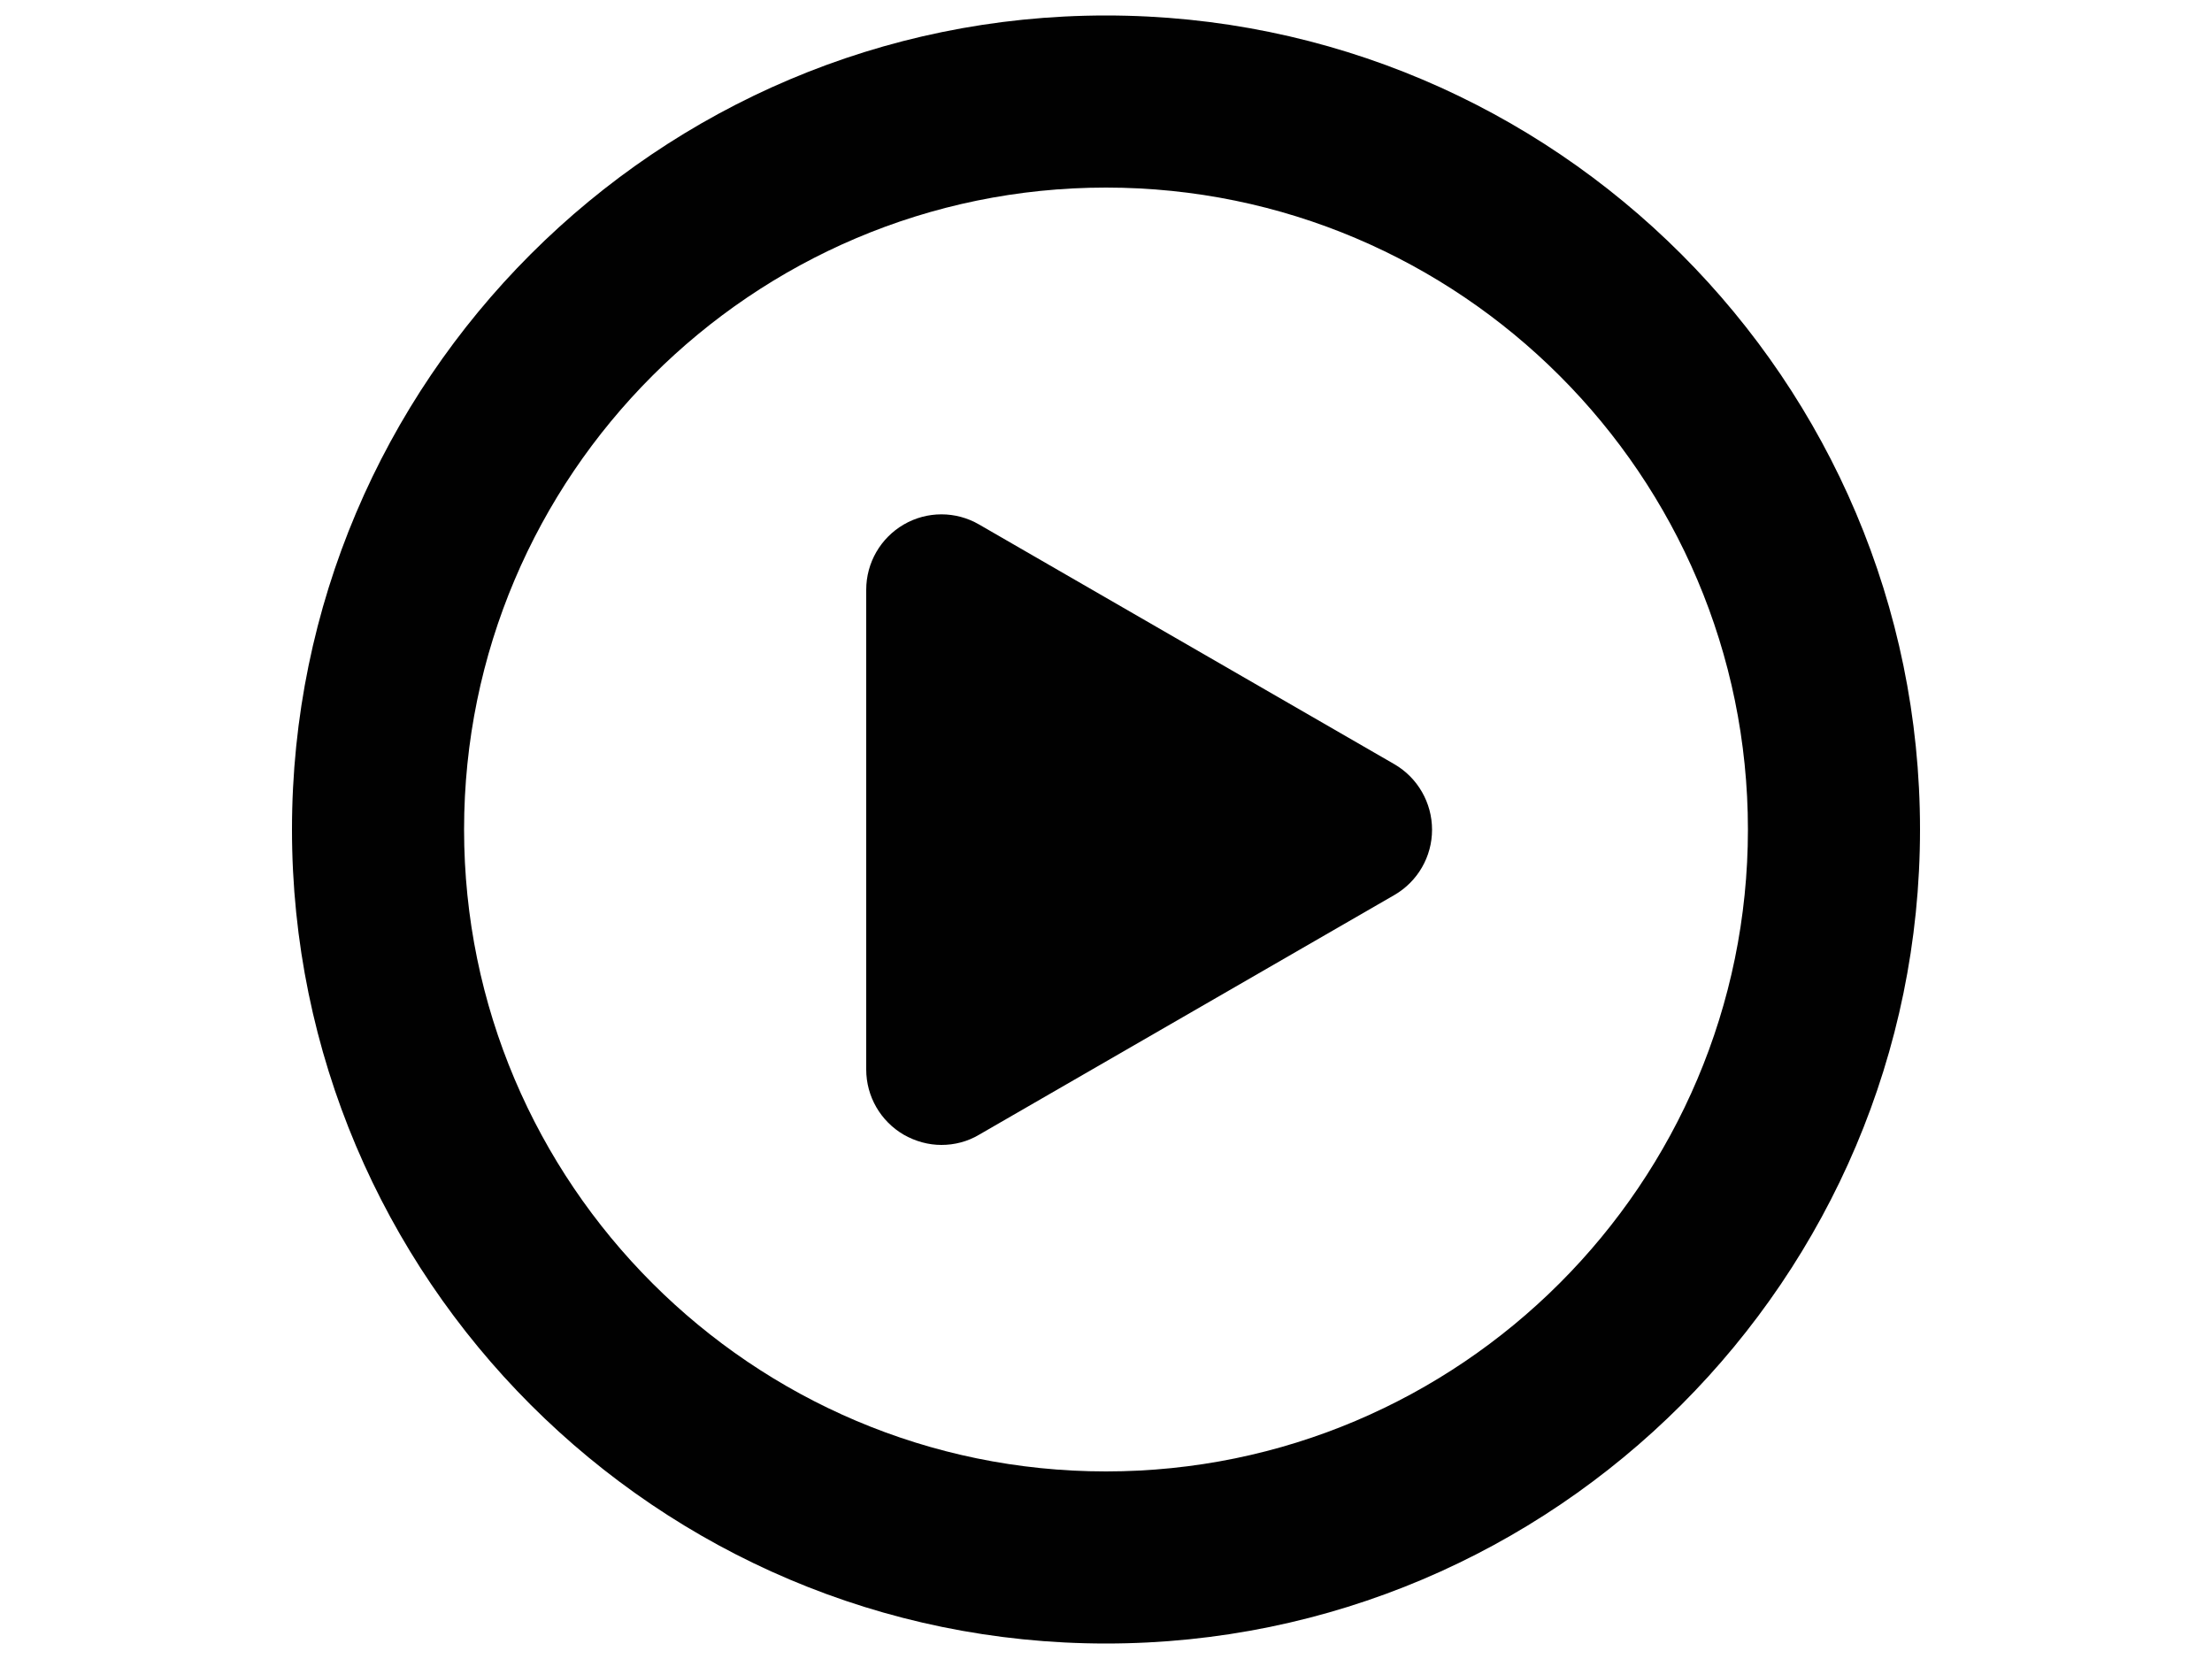
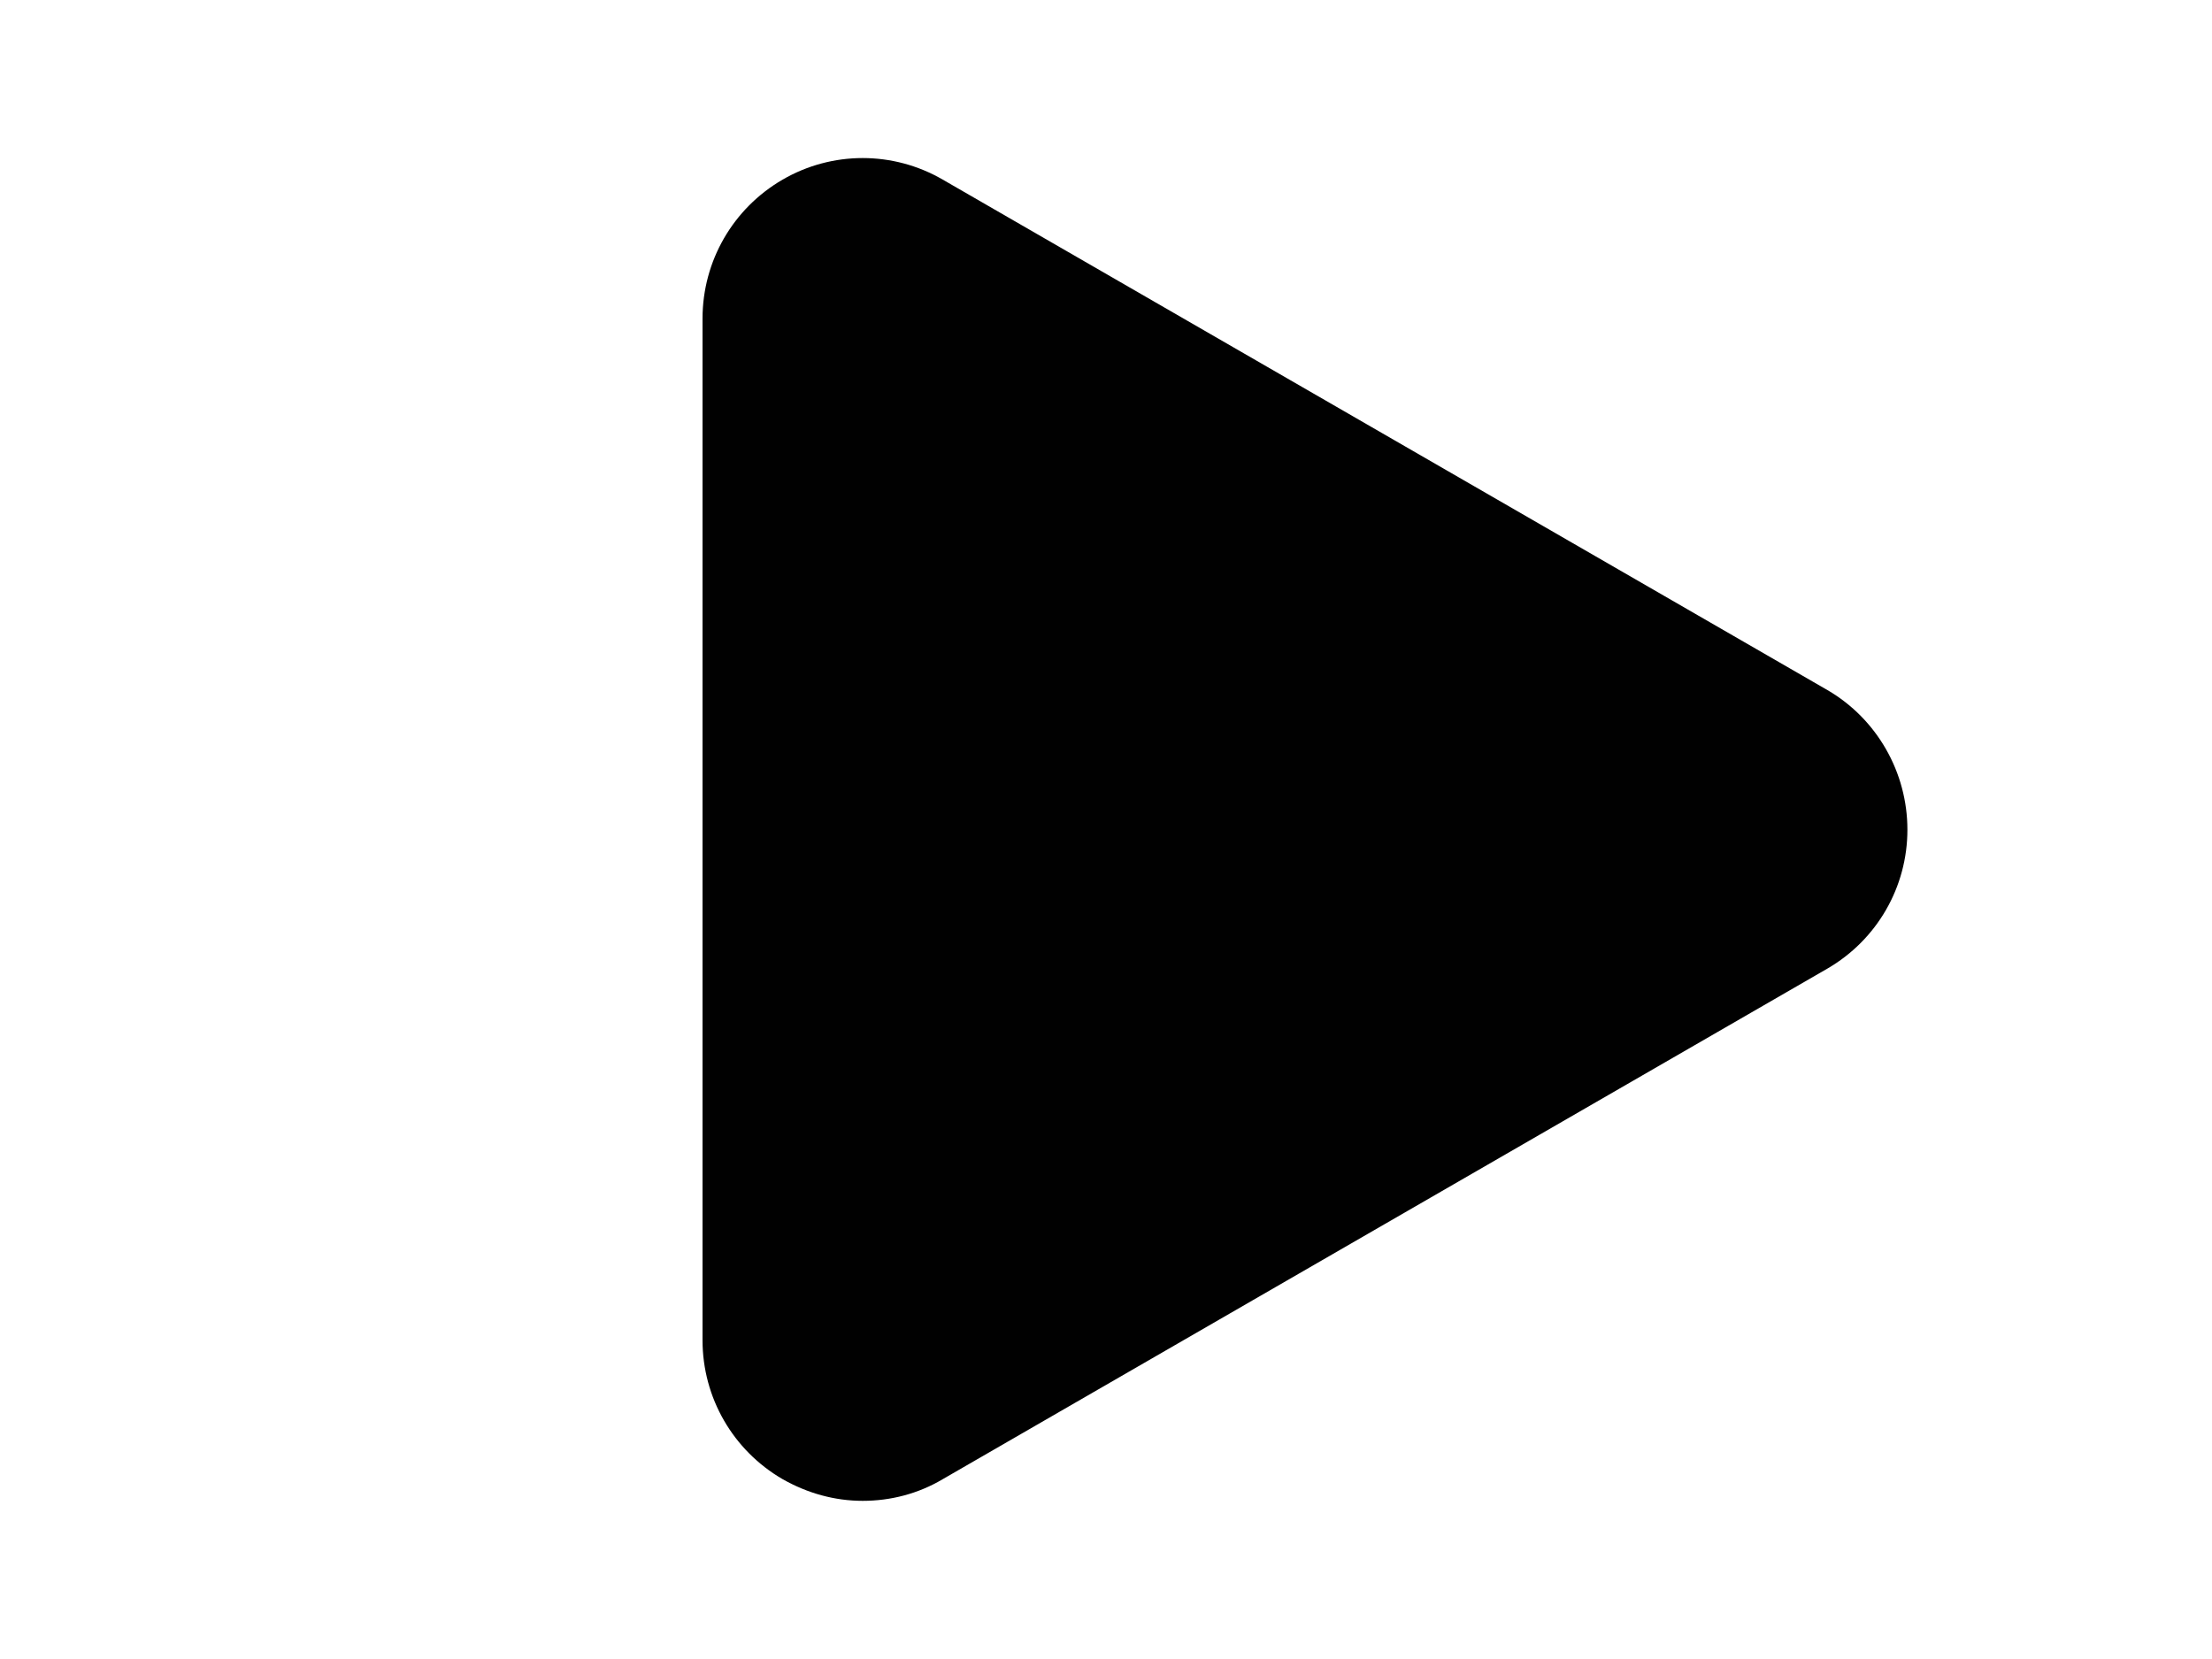
<svg xmlns="http://www.w3.org/2000/svg" version="1.1" id="Layer_1" x="0px" y="0px" viewBox="0 0 1000 750" enable-background="new 0 0 1000 750" xml:space="preserve">
  <g>
-     <path fill="#010101" d="M630.4,345.5L442.6,237.1c-10.5-6.1-23.5-6.1-34,0s-17,17.3-17,29.5v216.9c0,12.2,6.5,23.4,17,29.5   c5.3,3,11.1,4.6,17,4.6s11.8-1.5,17-4.6l187.8-108.4c10.5-6.1,17-17.3,17-29.5S640.9,351.6,630.4,345.5z" />
-     <path fill="#010101" d="M500,7C297.1,7,132,172.1,132,375s165.1,368,368,368s368-165.1,368-368S702.9,7,500,7z M500,665.2   C340,665.2,209.8,535,209.8,375S340,84.8,500,84.8S790.2,215,790.2,375S660,665.2,500,665.2z" />
+     <path fill="#010101" d="M826.2,312L426.2,81.2c-22.4-13-50-13-72.4,0S317.6,118,317.6,144v461.9c0,26,13.8,49.8,36.2,62.8   c11.3,6.4,23.6,9.8,36.2,9.8s25.1-3.2,36.2-9.8l399.9-230.8c22.4-13,36.2-36.8,36.2-62.8S848.5,325,826.2,312z" />
  </g>
</svg>
